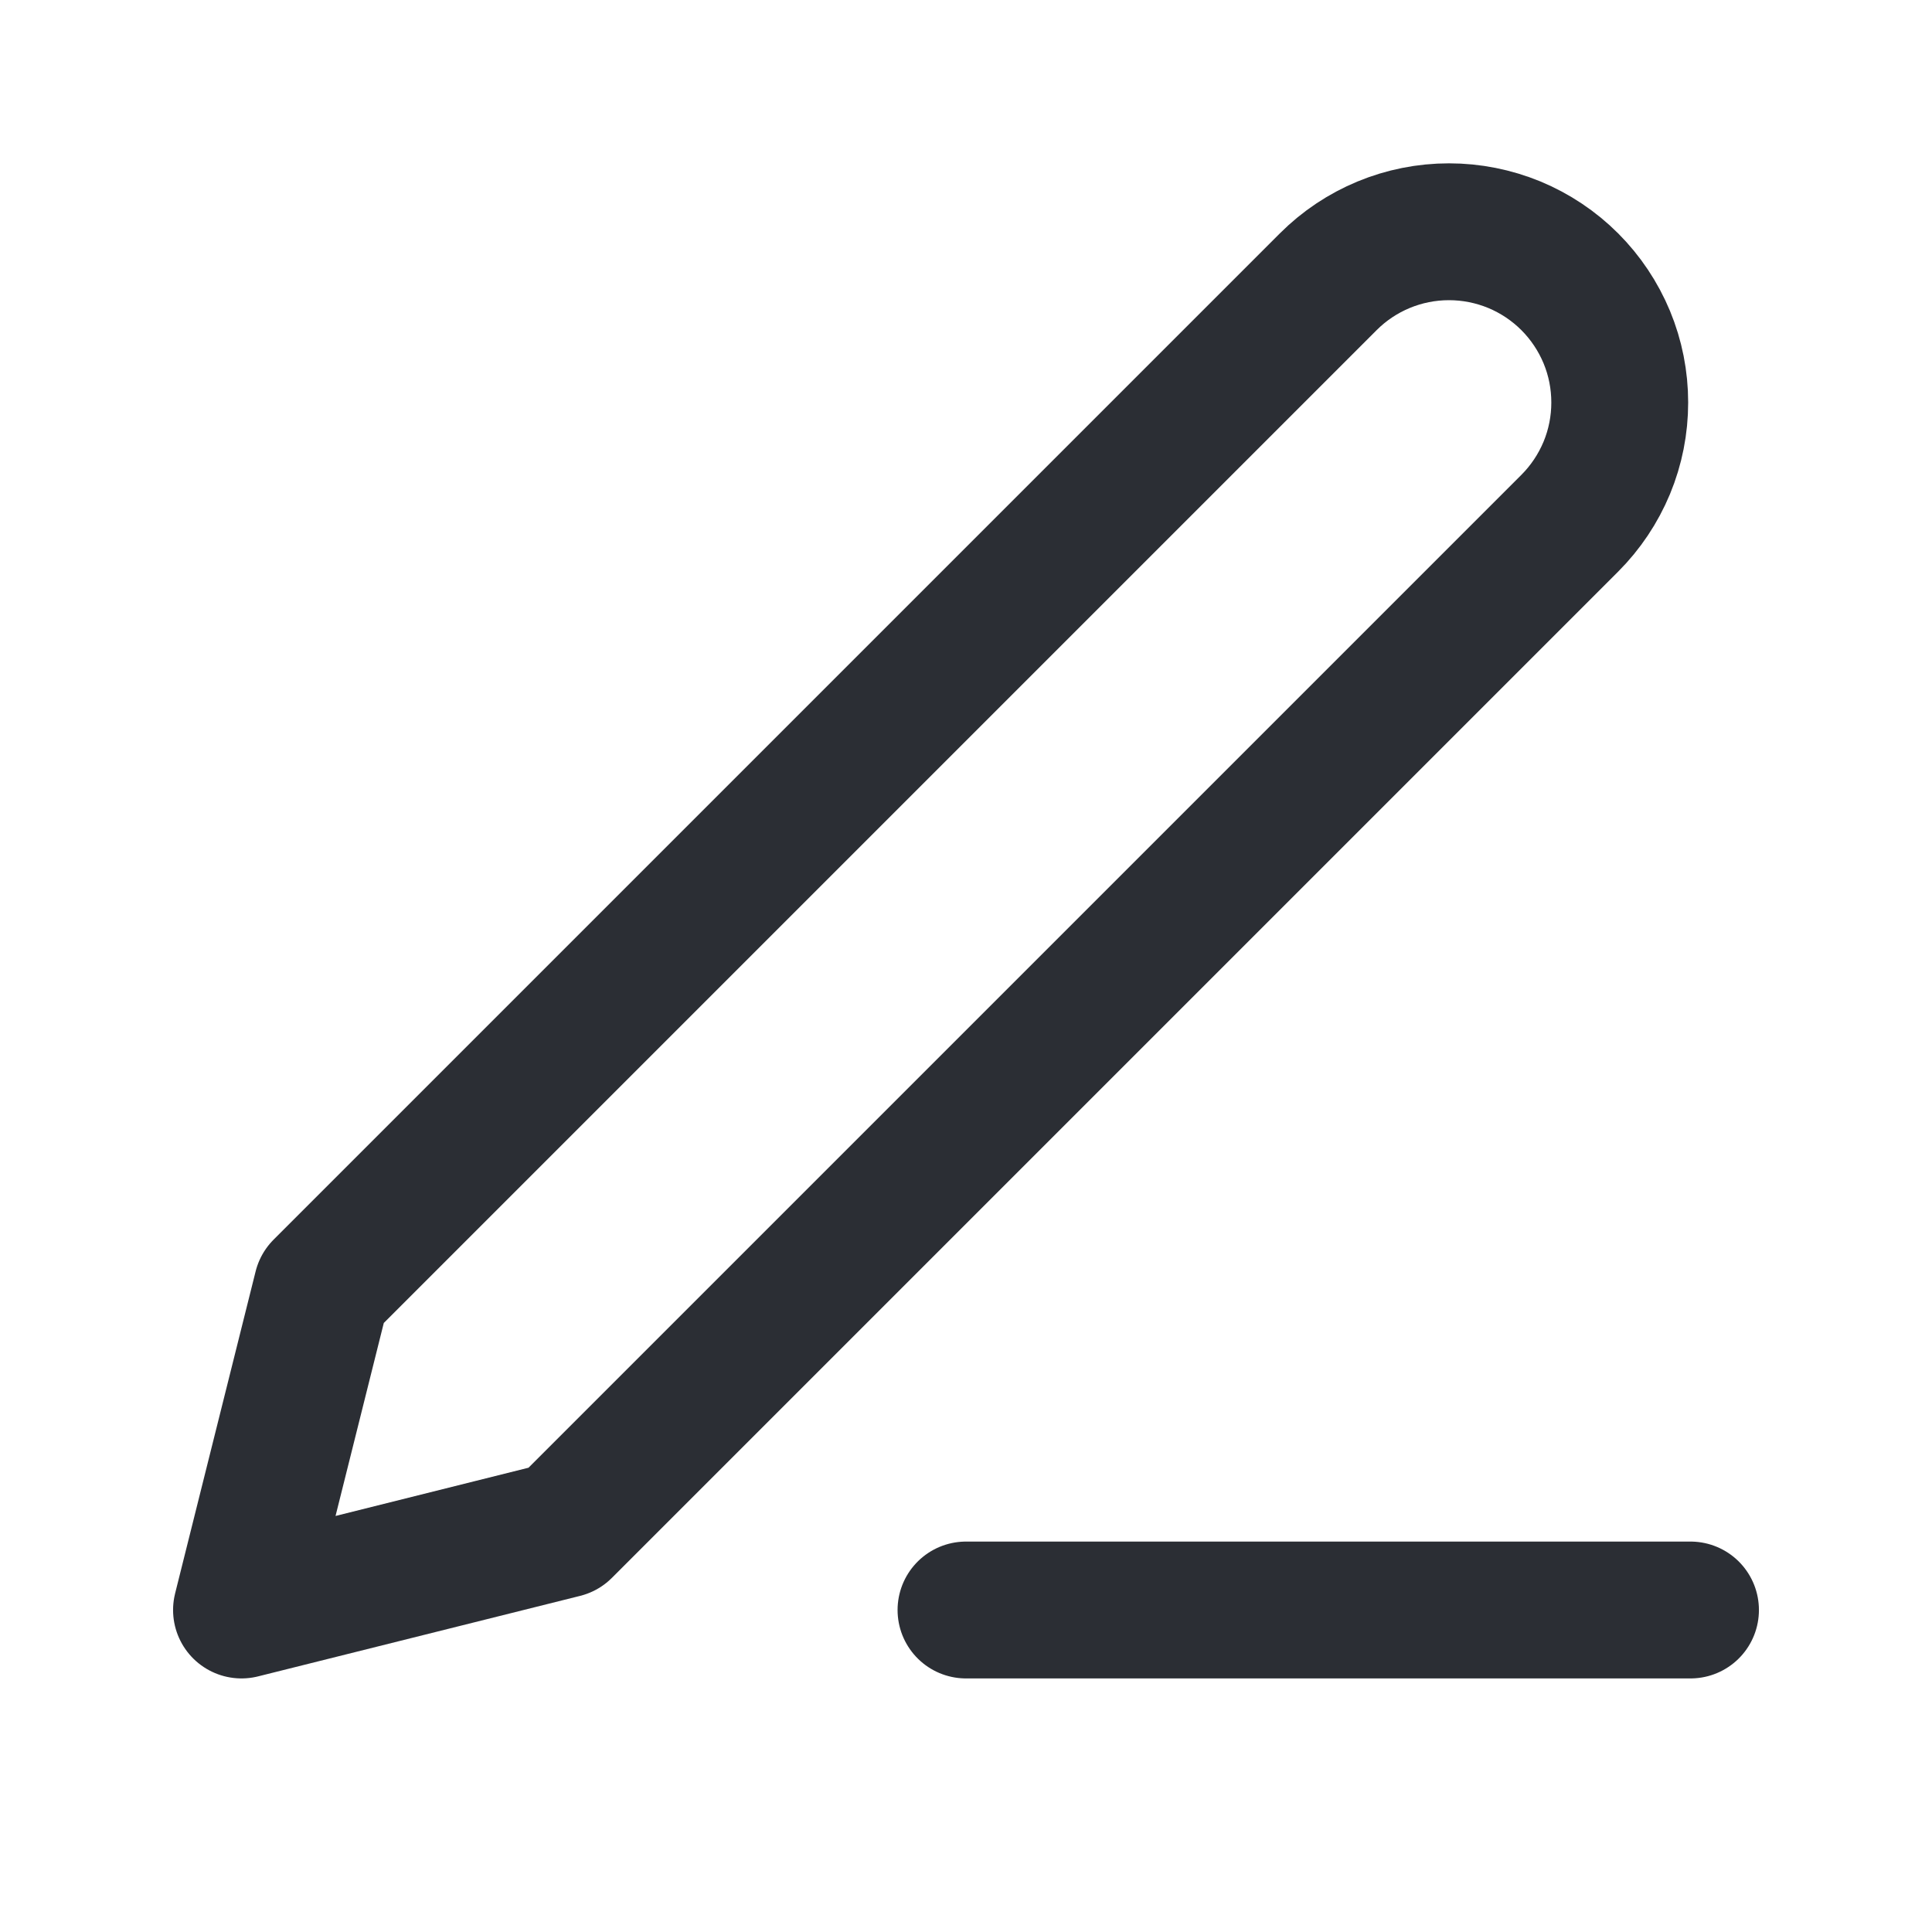
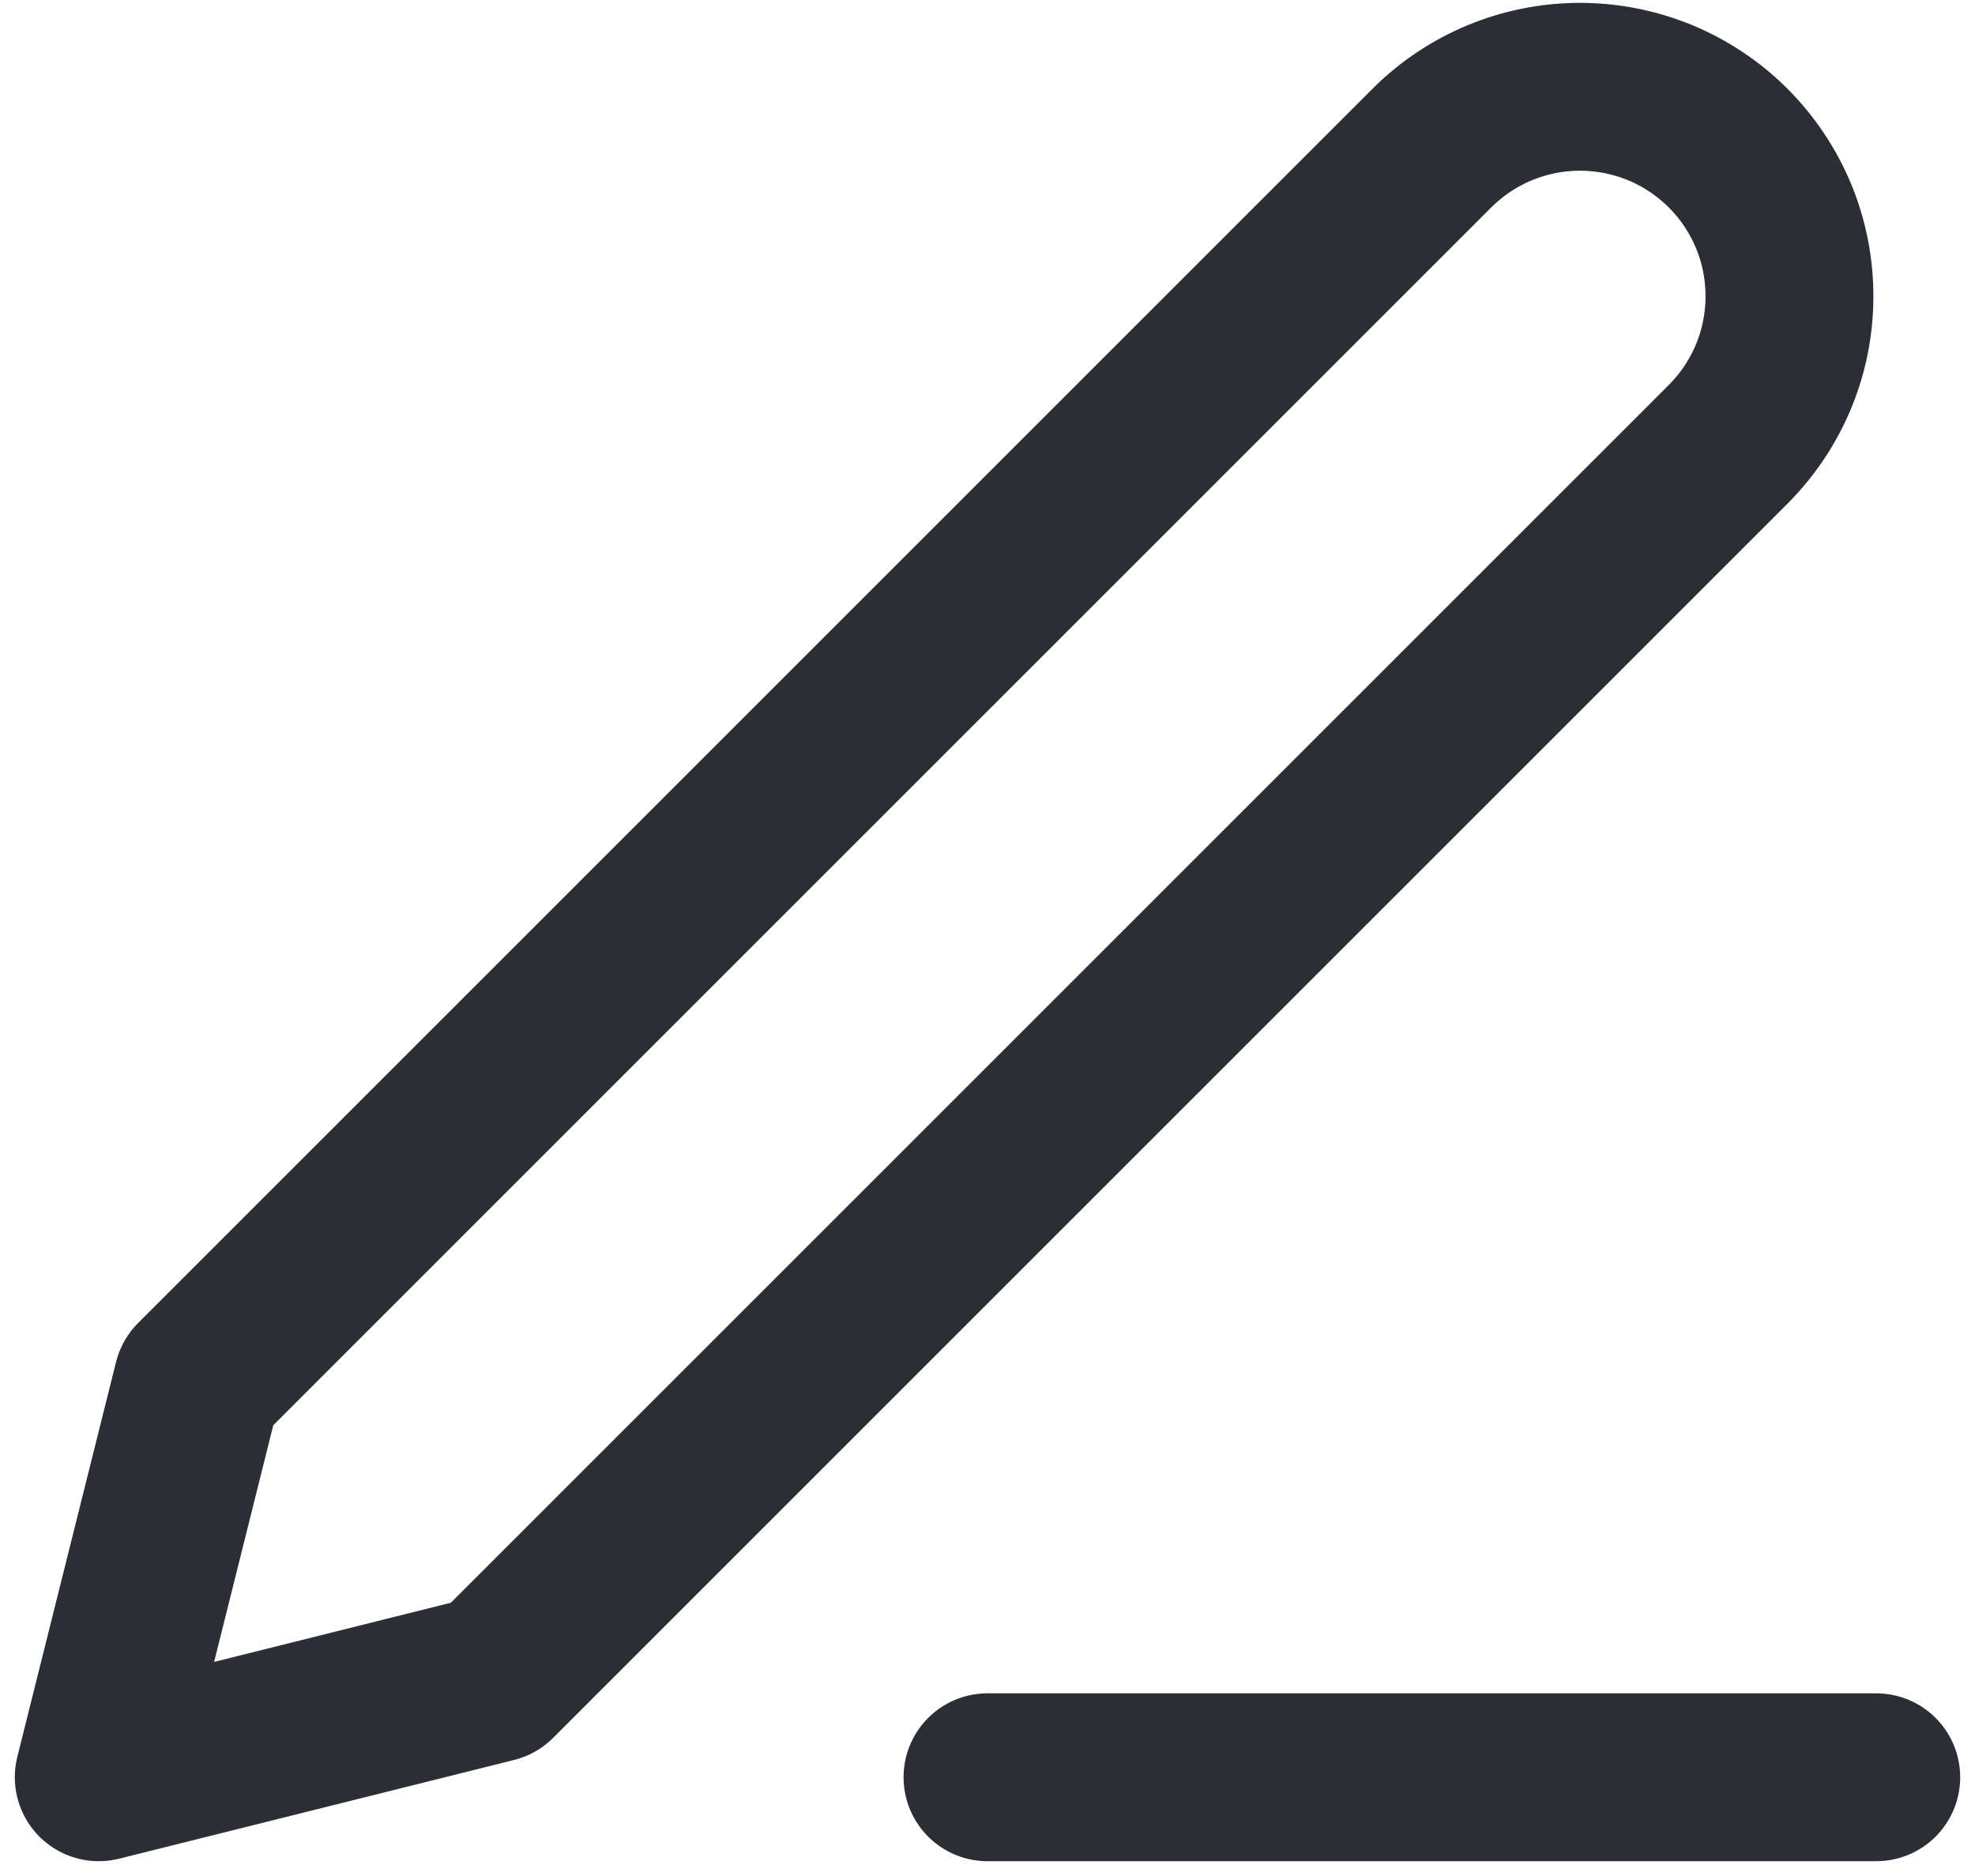
- <svg xmlns="http://www.w3.org/2000/svg" width="24" height="24" viewBox="0 0 24 24" fill="none">
-   <path d="M12 20H21" stroke="#2B2E34" stroke-width="1.7" stroke-linecap="round" stroke-linejoin="round" />
-   <path d="M16.5 3.5C16.898 3.102 17.437 2.879 18 2.879C18.279 2.879 18.554 2.934 18.812 3.04C19.069 3.147 19.303 3.303 19.5 3.5C19.697 3.697 19.853 3.931 19.96 4.188C20.067 4.446 20.121 4.721 20.121 5C20.121 5.279 20.067 5.554 19.96 5.812C19.853 6.069 19.697 6.303 19.5 6.5L7 19L3 20L4 16L16.5 3.5Z" stroke="#2B2E34" stroke-width="1.7" stroke-linecap="round" stroke-linejoin="round" />
+ <svg xmlns="http://www.w3.org/2000/svg" width="20" height="19" viewBox="0 0 20 19" fill="none">
+   <path d="M10 18H19" stroke="#2B2E34" stroke-width="1.7" stroke-linecap="round" stroke-linejoin="round" />
+   <path d="M14.5 1.5C14.898 1.102 15.437 0.879 16 0.879C16.279 0.879 16.554 0.934 16.812 1.04C17.069 1.147 17.303 1.303 17.5 1.5C17.697 1.697 17.853 1.931 17.96 2.188C18.067 2.446 18.121 2.721 18.121 3C18.121 3.279 18.067 3.554 17.96 3.812C17.853 4.069 17.697 4.303 17.5 4.5L5 17L1 18L2 14L14.5 1.5Z" stroke="#2B2E34" stroke-width="1.7" stroke-linecap="round" stroke-linejoin="round" />
</svg>
